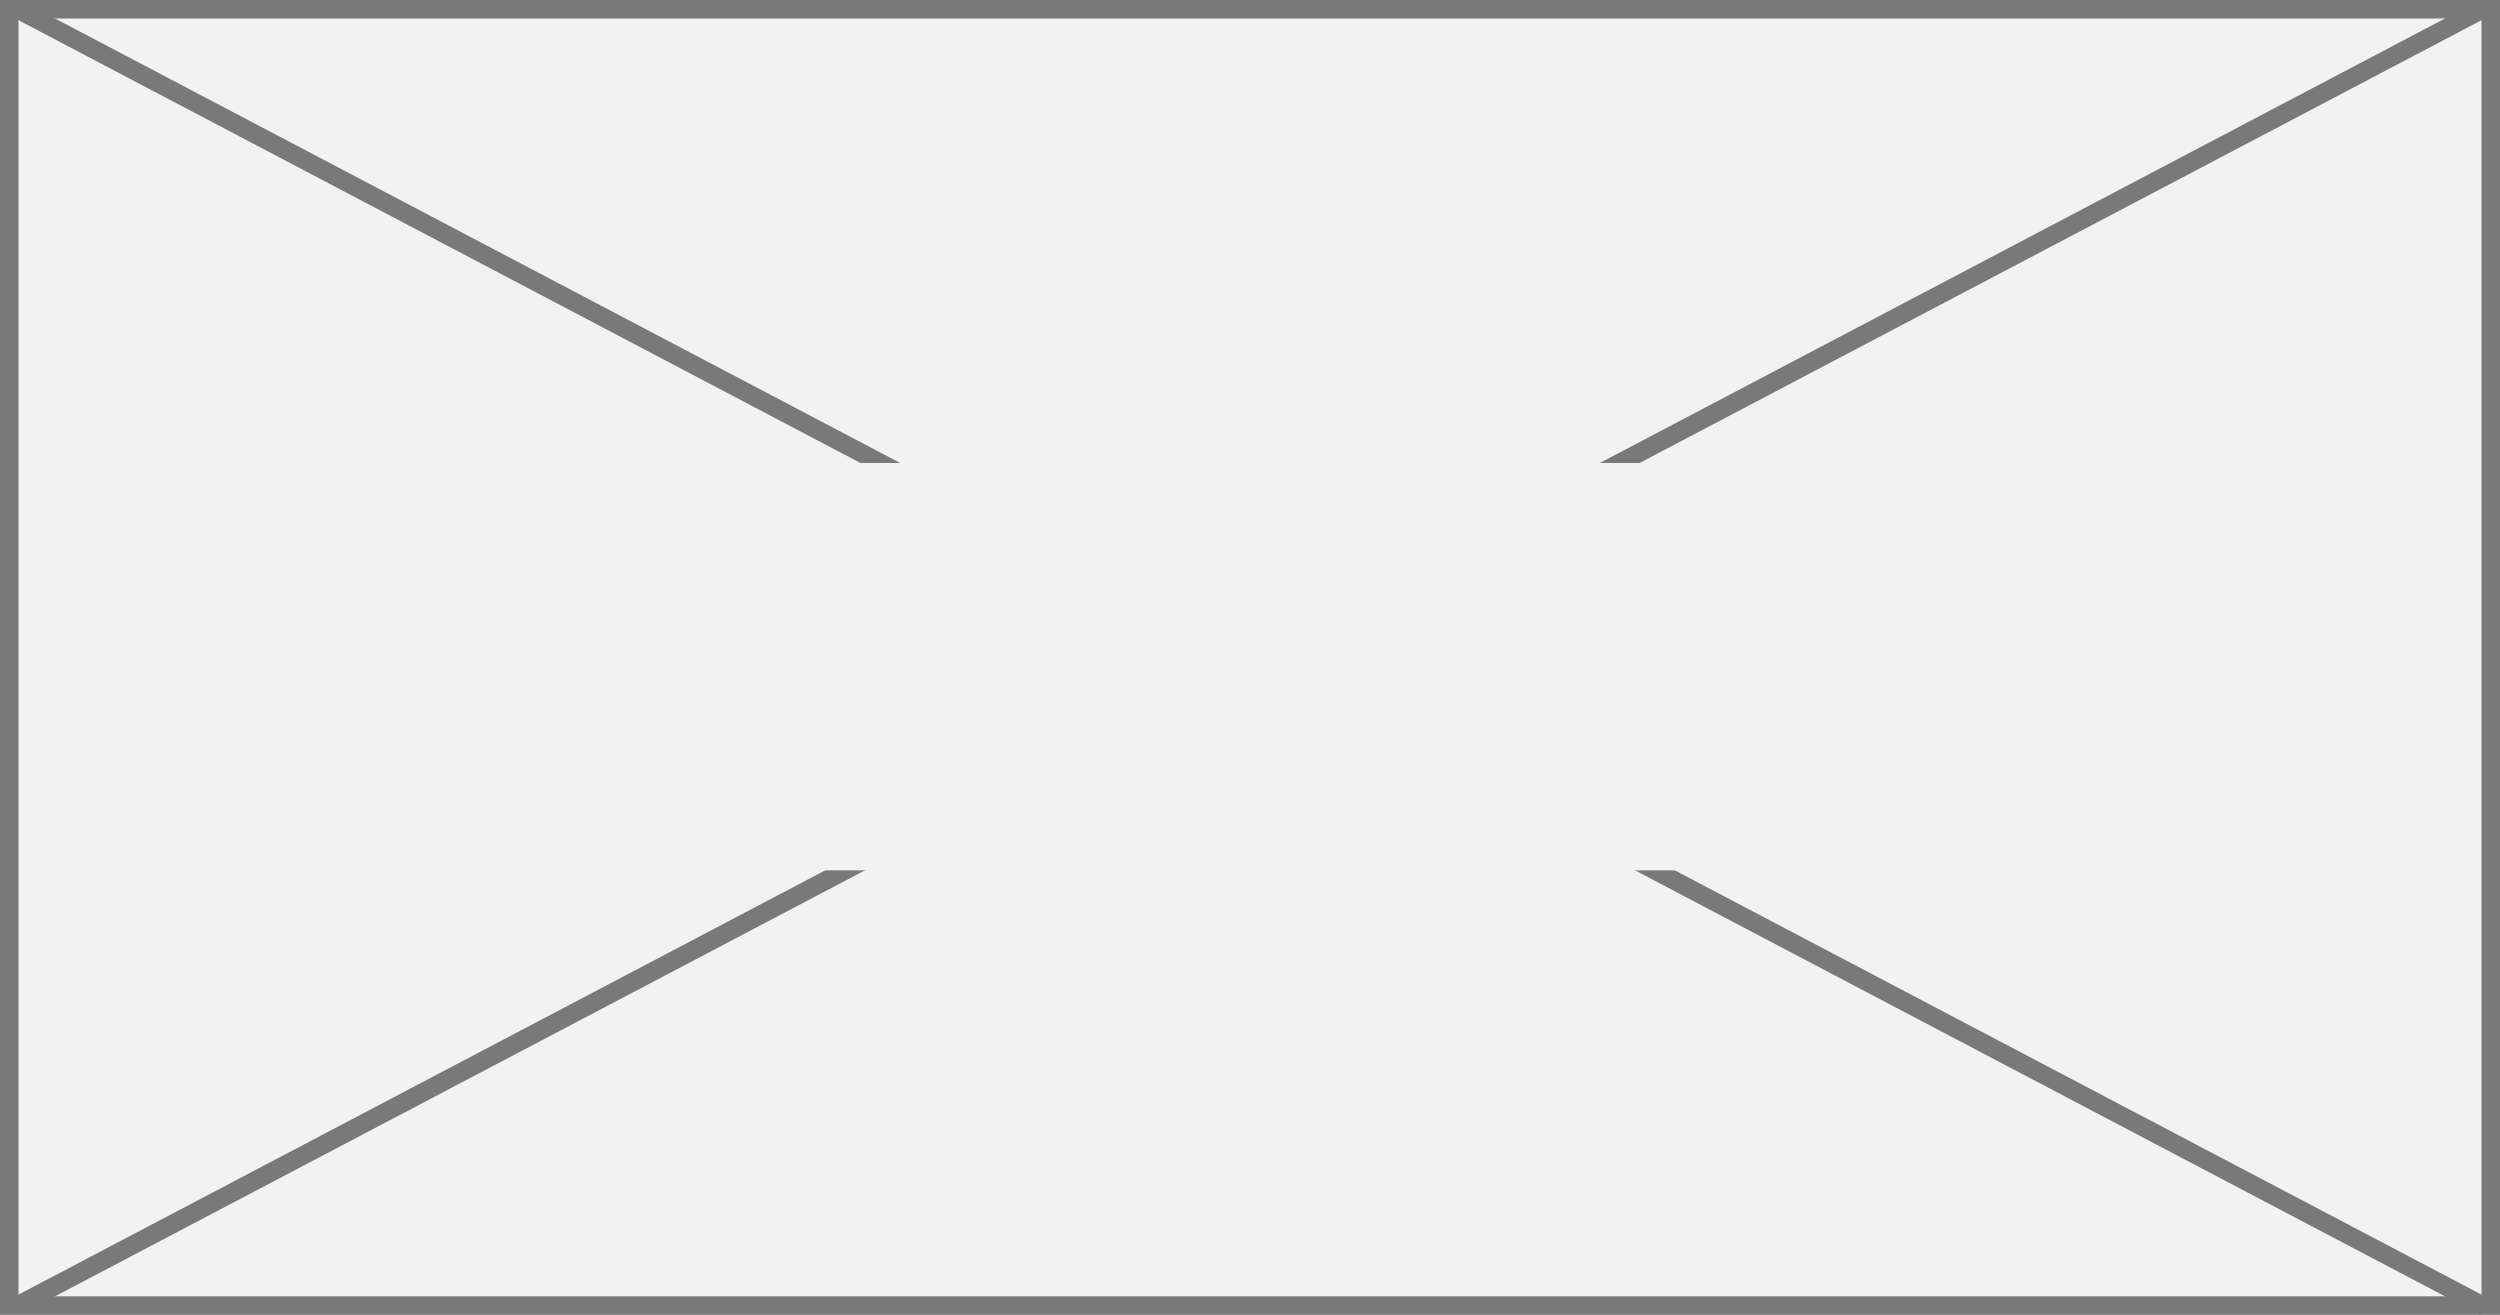
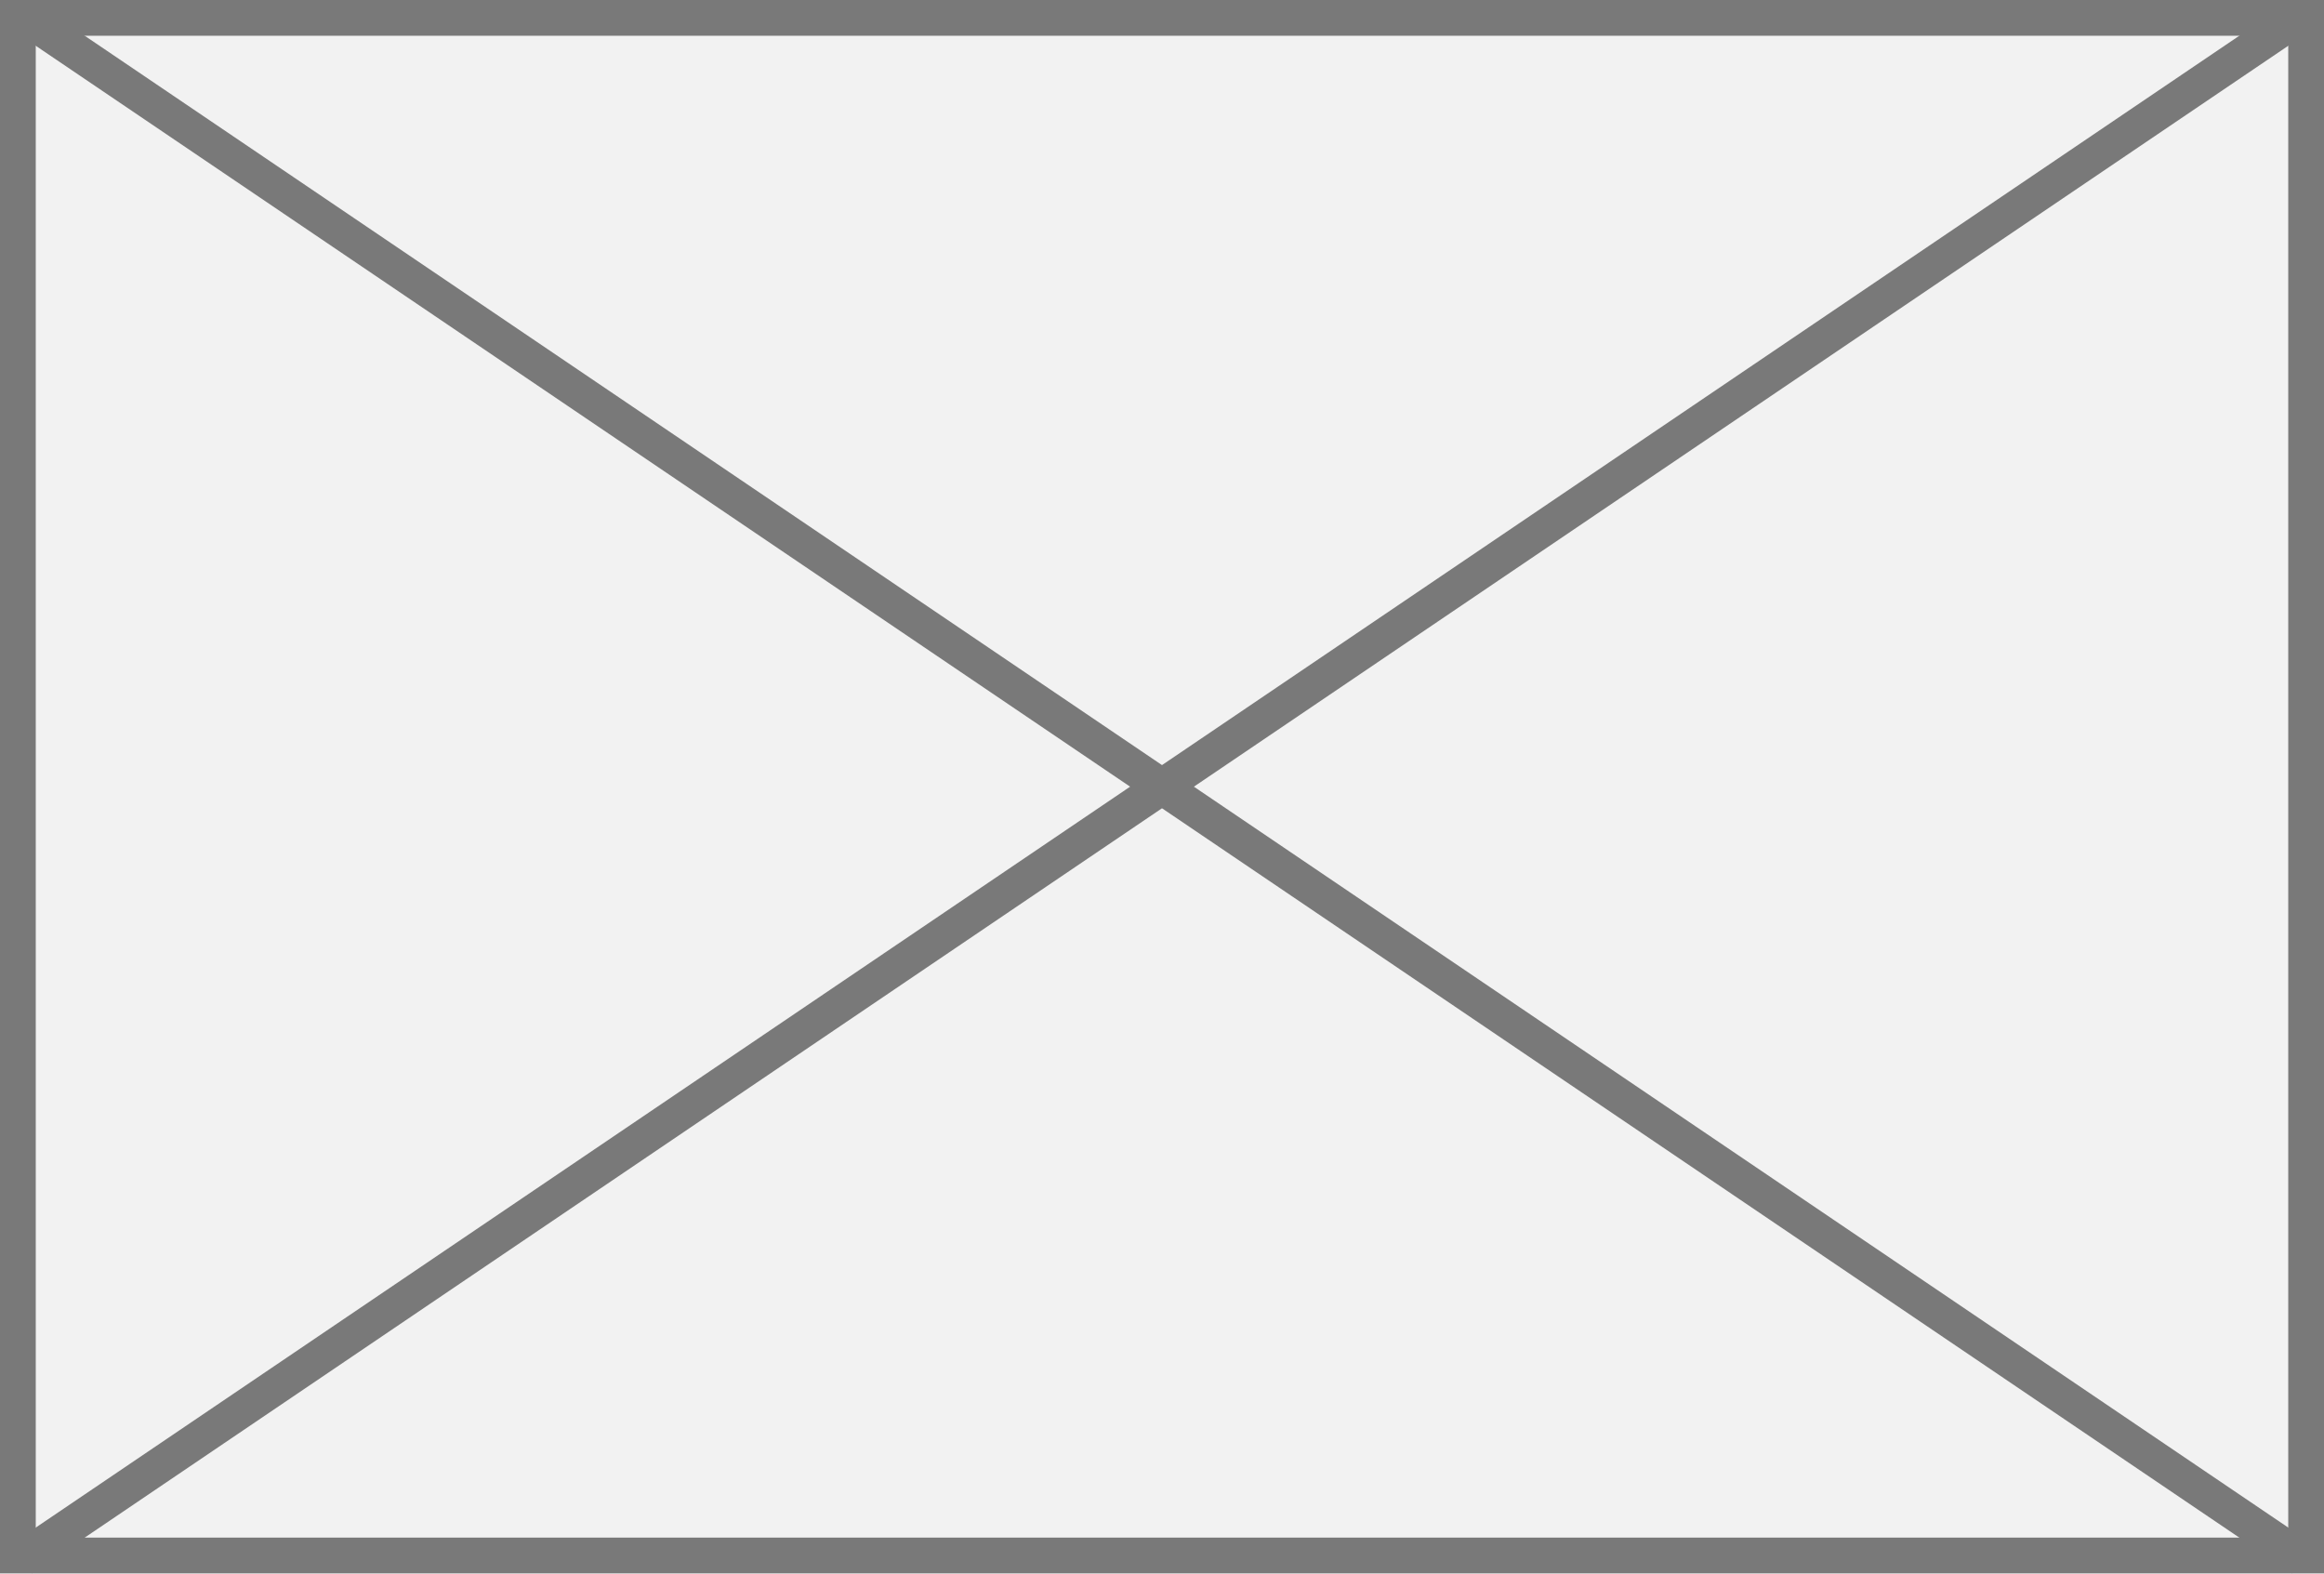
- <svg xmlns="http://www.w3.org/2000/svg" version="1.1" width="135px" height="71px">
-   <defs>
-     <mask fill="white" id="clip160">
-       <path d="M 489.5 346  L 555.5 346  L 555.5 368  L 489.5 368  Z M 454 321  L 589 321  L 589 392  L 454 392  Z " fill-rule="evenodd" />
-     </mask>
-   </defs>
-   <g transform="matrix(1 0 0 1 -454 -321 )">
-     <path d="M 454.5 321.5  L 588.5 321.5  L 588.5 391.5  L 454.5 391.5  L 454.5 321.5  Z " fill-rule="nonzero" fill="#f2f2f2" stroke="none" />
-     <path d="M 454.5 321.5  L 588.5 321.5  L 588.5 391.5  L 454.5 391.5  L 454.5 321.5  Z " stroke-width="1" stroke="#797979" fill="none" />
-     <path d="M 454.841 321.443  L 588.159 391.557  M 588.159 321.443  L 454.841 391.557  " stroke-width="1" stroke="#797979" fill="none" mask="url(#clip160)" />
+ <svg xmlns="http://www.w3.org/2000/svg" version="1.1" width="65px" height="44px">
+   <g transform="matrix(1 0 0 1 -679 -248 )">
+     <path d="M 679.5 248.5  L 743.5 248.5  L 743.5 291.5  L 679.5 291.5  L 679.5 248.5  Z " fill-rule="nonzero" fill="#f2f2f2" stroke="none" />
+     <path d="M 679.5 248.5  L 743.5 248.5  L 743.5 291.5  L 679.5 291.5  L 679.5 248.5  Z " stroke-width="1" stroke="#797979" fill="none" />
+     <path d="M 679.612 248.414  L 743.388 291.586  M 743.388 248.414  L 679.612 291.586  " stroke-width="1" stroke="#797979" fill="none" />
  </g>
</svg>
